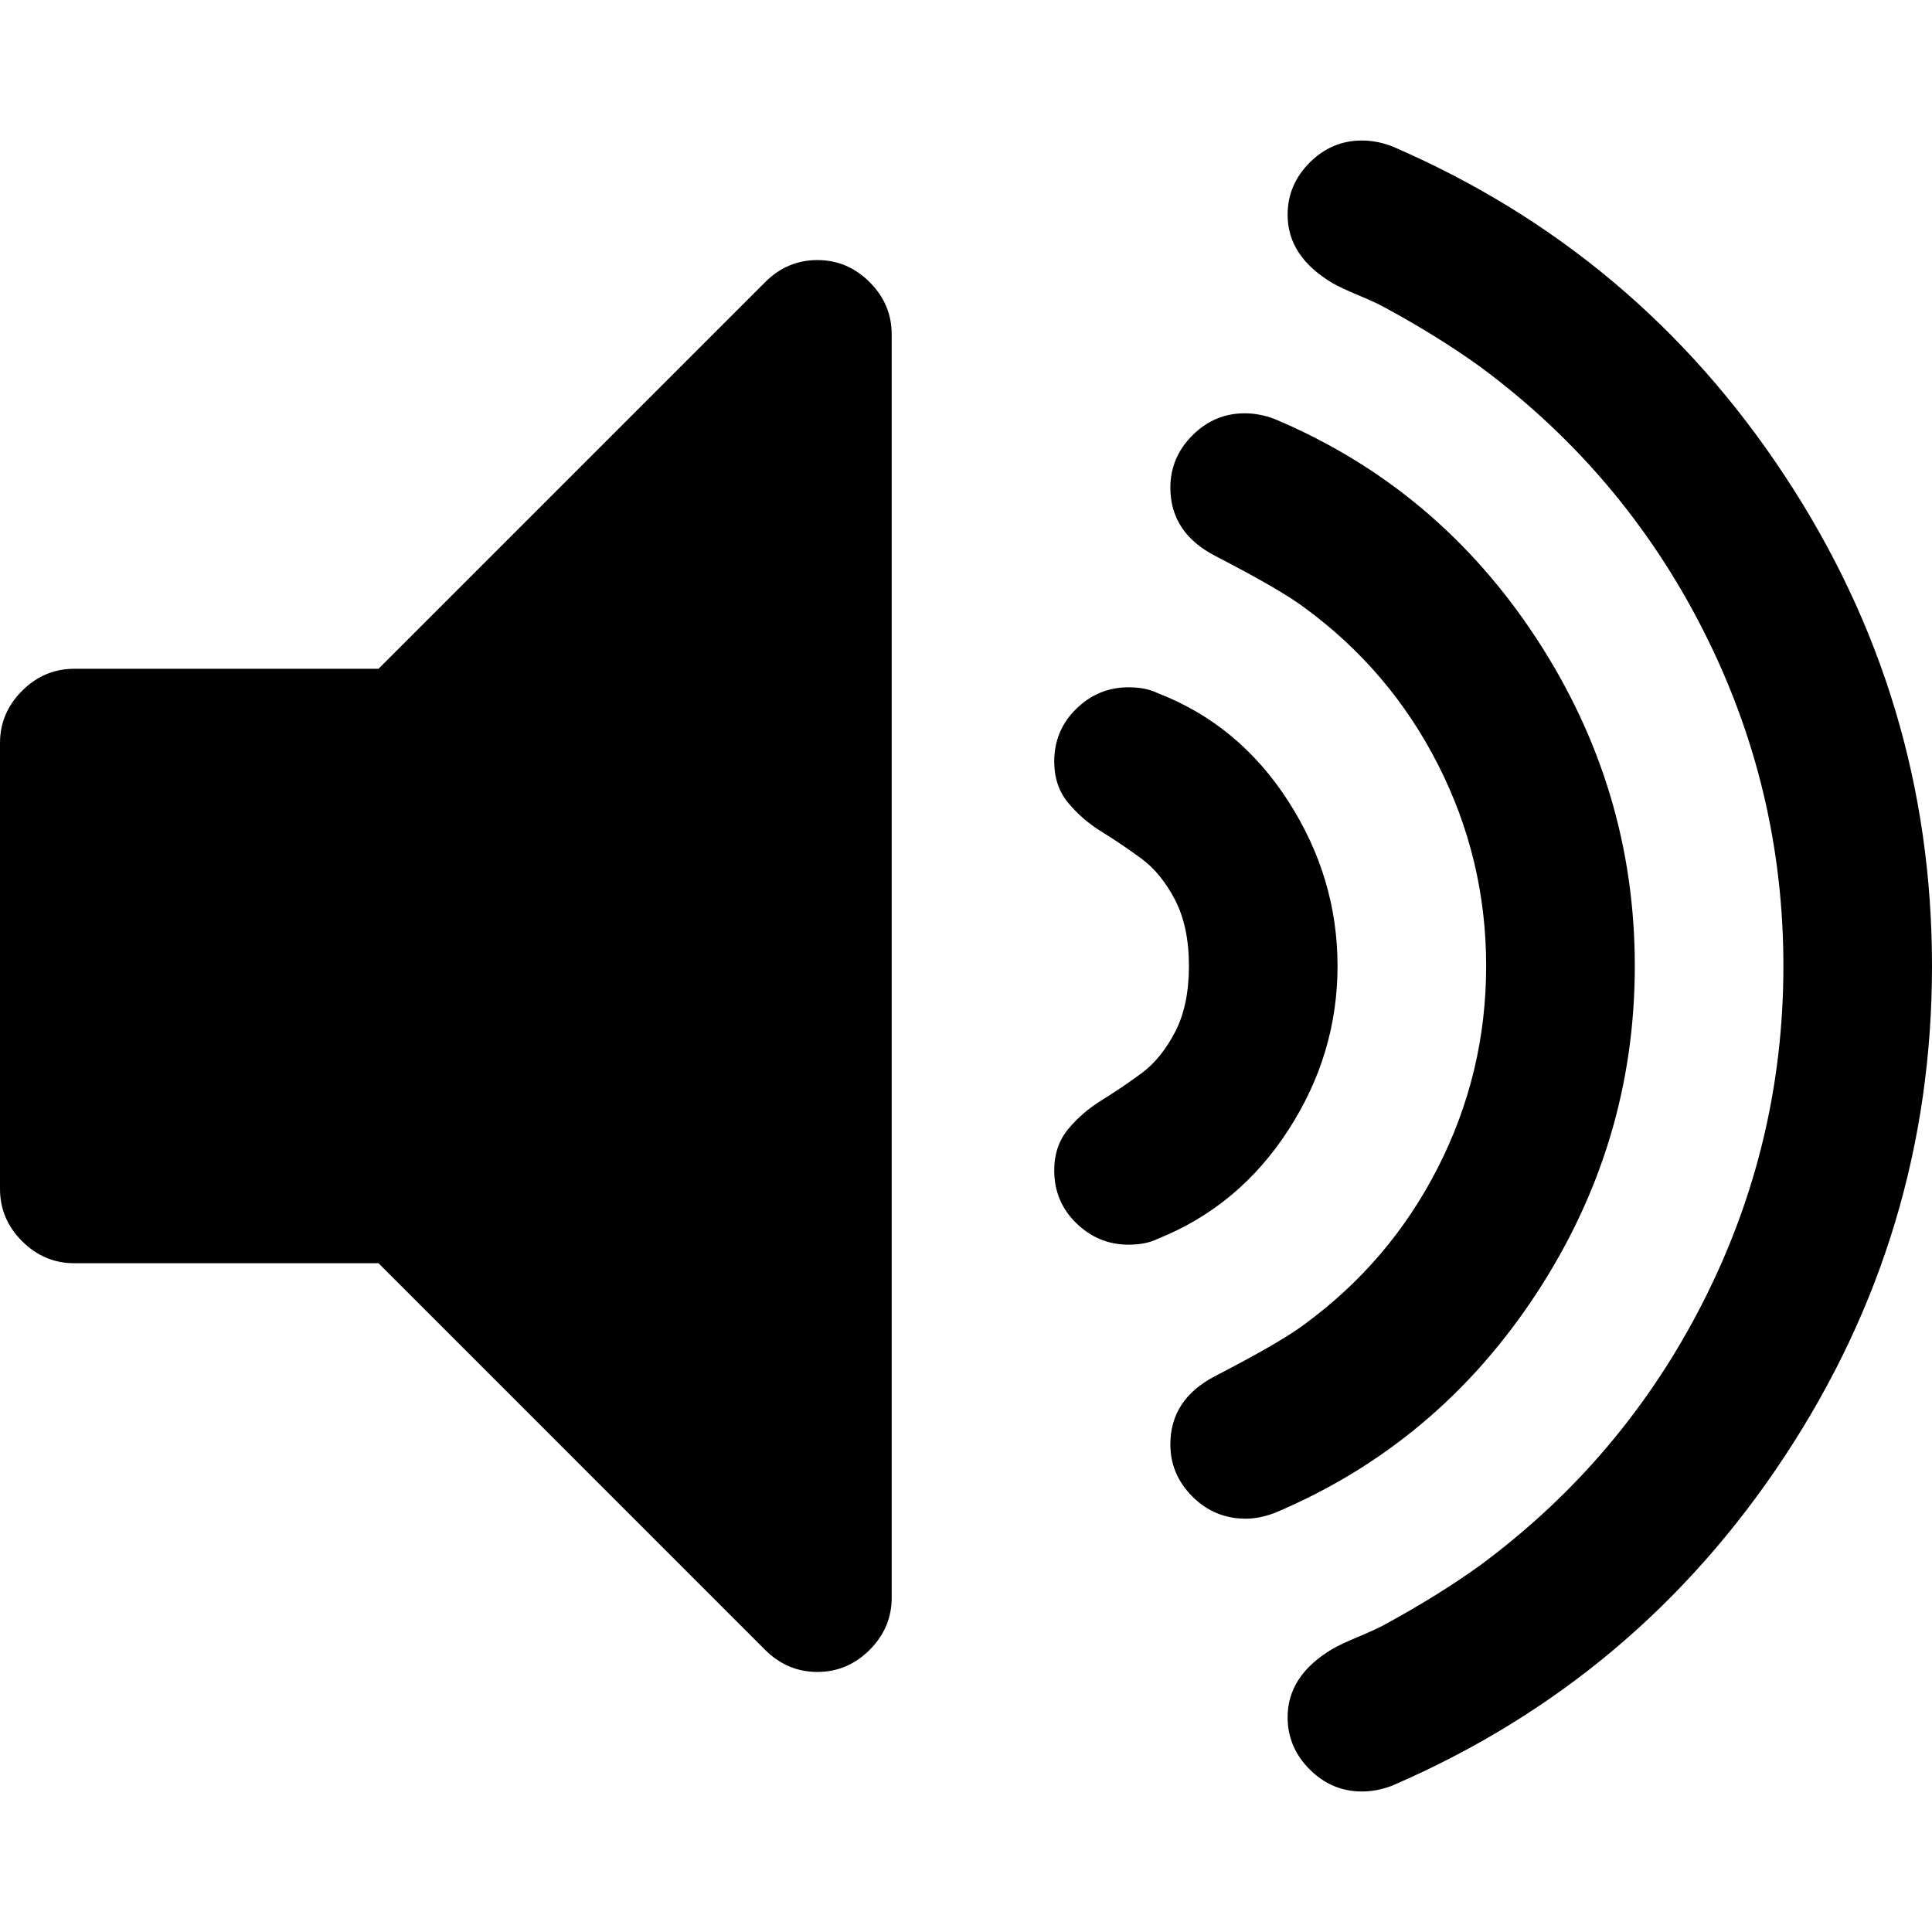
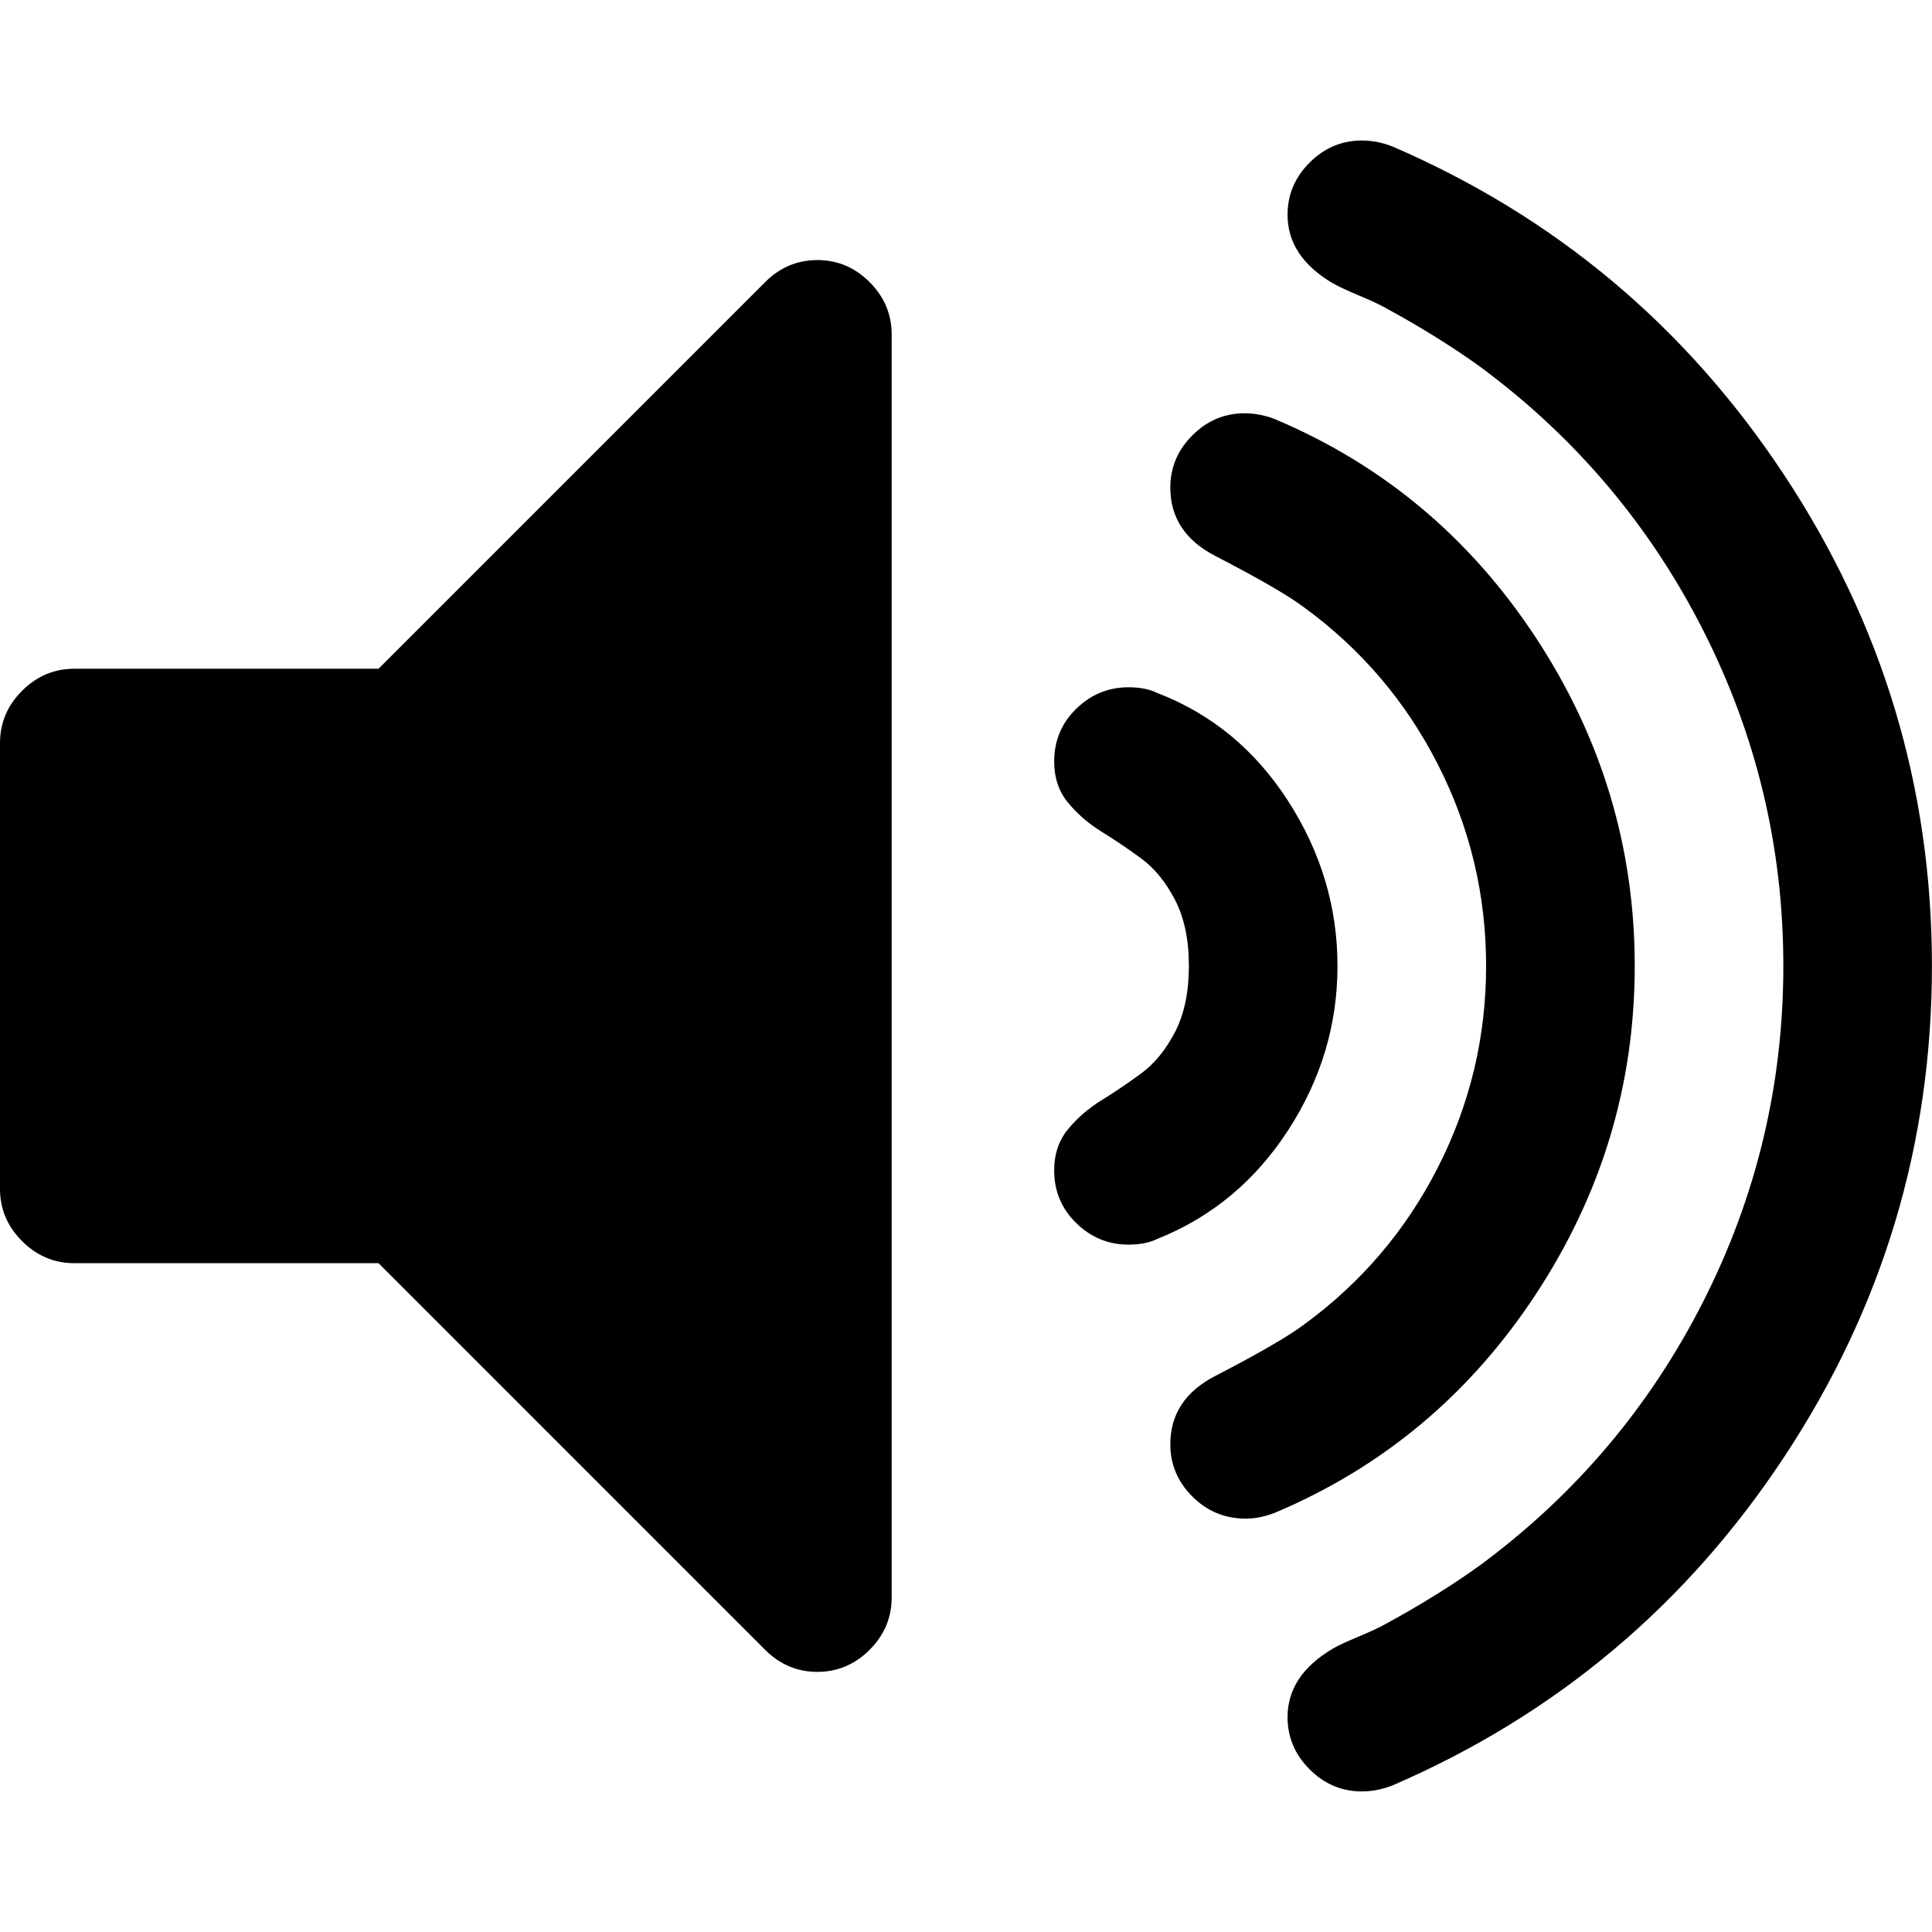
- <svg xmlns="http://www.w3.org/2000/svg" version="1.1" id="Capa_1" x="0px" y="0px" width="475.082px" height="475.081px" viewBox="0 0 475.082 475.081" style="enable-background:new 0 0 475.082 475.081;" xml:space="preserve">
+ <svg xmlns="http://www.w3.org/2000/svg" version="1.1" id="Capa_1" x="0px" y="0px" viewBox="0 0 475.1 475.1" style="enable-background:new 0 0 475.1 475.1;" xml:space="preserve">
  <g>
    <g>
      <path d="M200.999,63.952c-4.946,0-9.229,1.812-12.847,5.426l-95.074,95.075H18.276c-4.952,0-9.234,1.812-12.85,5.424    C1.809,173.493,0,177.778,0,182.726v109.63c0,4.949,1.809,9.233,5.426,12.848c3.619,3.617,7.902,5.427,12.85,5.427h74.798    l95.074,95.078c3.617,3.61,7.9,5.424,12.847,5.424c4.952,0,9.234-1.813,12.85-5.424c3.617-3.614,5.426-7.901,5.426-12.847V82.228    c0-4.948-1.809-9.234-5.422-12.85C210.23,65.764,205.951,63.952,200.999,63.952z" />
      <path d="M316.769,277.936c8.093-12.467,12.135-25.93,12.135-40.395s-4.042-27.992-12.135-40.556    c-8.094-12.562-18.791-21.41-32.121-26.551c-1.902-0.949-4.284-1.427-7.139-1.427c-4.944,0-9.232,1.762-12.847,5.282    c-3.61,3.521-5.427,7.852-5.427,12.99c0,3.997,1.143,7.376,3.432,10.137c2.283,2.762,5.041,5.142,8.282,7.139    c3.23,1.998,6.468,4.188,9.708,6.567c3.238,2.38,5.996,5.758,8.278,10.135c2.276,4.38,3.426,9.804,3.426,16.277    c0,6.471-1.143,11.896-3.426,16.276c-2.282,4.381-5.04,7.755-8.278,10.14c-3.24,2.379-6.478,4.569-9.708,6.567    c-3.241,1.992-5.999,4.377-8.282,7.132c-2.282,2.765-3.432,6.143-3.432,10.14c0,5.144,1.816,9.47,5.427,12.99    c3.614,3.521,7.902,5.288,12.847,5.288c2.854,0,5.236-0.479,7.139-1.424C297.978,299.304,308.679,290.403,316.769,277.936z" />
      <path d="M377.728,318.194c16.18-24.646,24.273-51.531,24.273-80.654c0-29.124-8.094-56.005-24.273-80.666    c-16.177-24.645-37.6-42.583-64.241-53.815c-2.471-0.95-4.948-1.427-7.416-1.427c-4.948,0-9.236,1.809-12.854,5.426    c-3.613,3.616-5.424,7.898-5.424,12.847c0,7.424,3.713,13.039,11.139,16.849c10.657,5.518,17.888,9.705,21.693,12.559    c14.089,10.28,25.077,23.173,32.976,38.686c7.898,15.514,11.848,32.026,11.848,49.537c0,17.512-3.949,34.023-11.848,49.536    c-7.898,15.516-18.894,28.407-32.976,38.684c-3.806,2.857-11.036,7.043-21.693,12.563c-7.426,3.809-11.139,9.424-11.139,16.847    c0,4.948,1.811,9.236,5.424,12.847c3.617,3.621,7.991,5.432,13.131,5.432c2.286,0,4.668-0.483,7.139-1.428    C340.128,360.783,361.551,342.844,377.728,318.194z" />
      <path d="M438.824,116.92c-24.171-36.638-56.343-63.622-96.505-80.943c-2.471-0.95-4.948-1.425-7.416-1.425    c-4.948,0-9.236,1.811-12.847,5.424c-3.621,3.615-5.432,7.902-5.432,12.85c0,6.851,3.714,12.469,11.14,16.846    c1.335,0.756,3.467,1.755,6.42,2.996c2.95,1.232,5.089,2.231,6.427,2.993c8.754,4.755,16.56,9.611,23.418,14.56    c23.407,17.318,41.682,38.922,54.816,64.809c13.134,25.885,19.697,53.388,19.697,82.512c0,29.129-6.563,56.626-19.697,82.512    c-13.131,25.889-31.409,47.496-54.816,64.809c-6.858,4.948-14.664,9.801-23.418,14.562c-1.338,0.756-3.477,1.752-6.427,2.99    c-2.953,1.232-5.085,2.231-6.42,2.998c-7.426,4.374-11.14,9.993-11.14,16.844c0,4.949,1.811,9.233,5.432,12.848    c3.61,3.617,7.898,5.427,12.847,5.427c2.468,0,4.945-0.476,7.416-1.431c40.162-17.315,72.334-44.3,96.505-80.94    c24.174-36.638,36.258-76.849,36.258-120.625S463.001,153.554,438.824,116.92z" />
    </g>
  </g>
  <g>
</g>
  <g>
</g>
  <g>
</g>
  <g>
</g>
  <g>
</g>
  <g>
</g>
  <g>
</g>
  <g>
</g>
  <g>
</g>
  <g>
</g>
  <g>
</g>
  <g>
</g>
  <g>
</g>
  <g>
</g>
  <g>
</g>
</svg>
